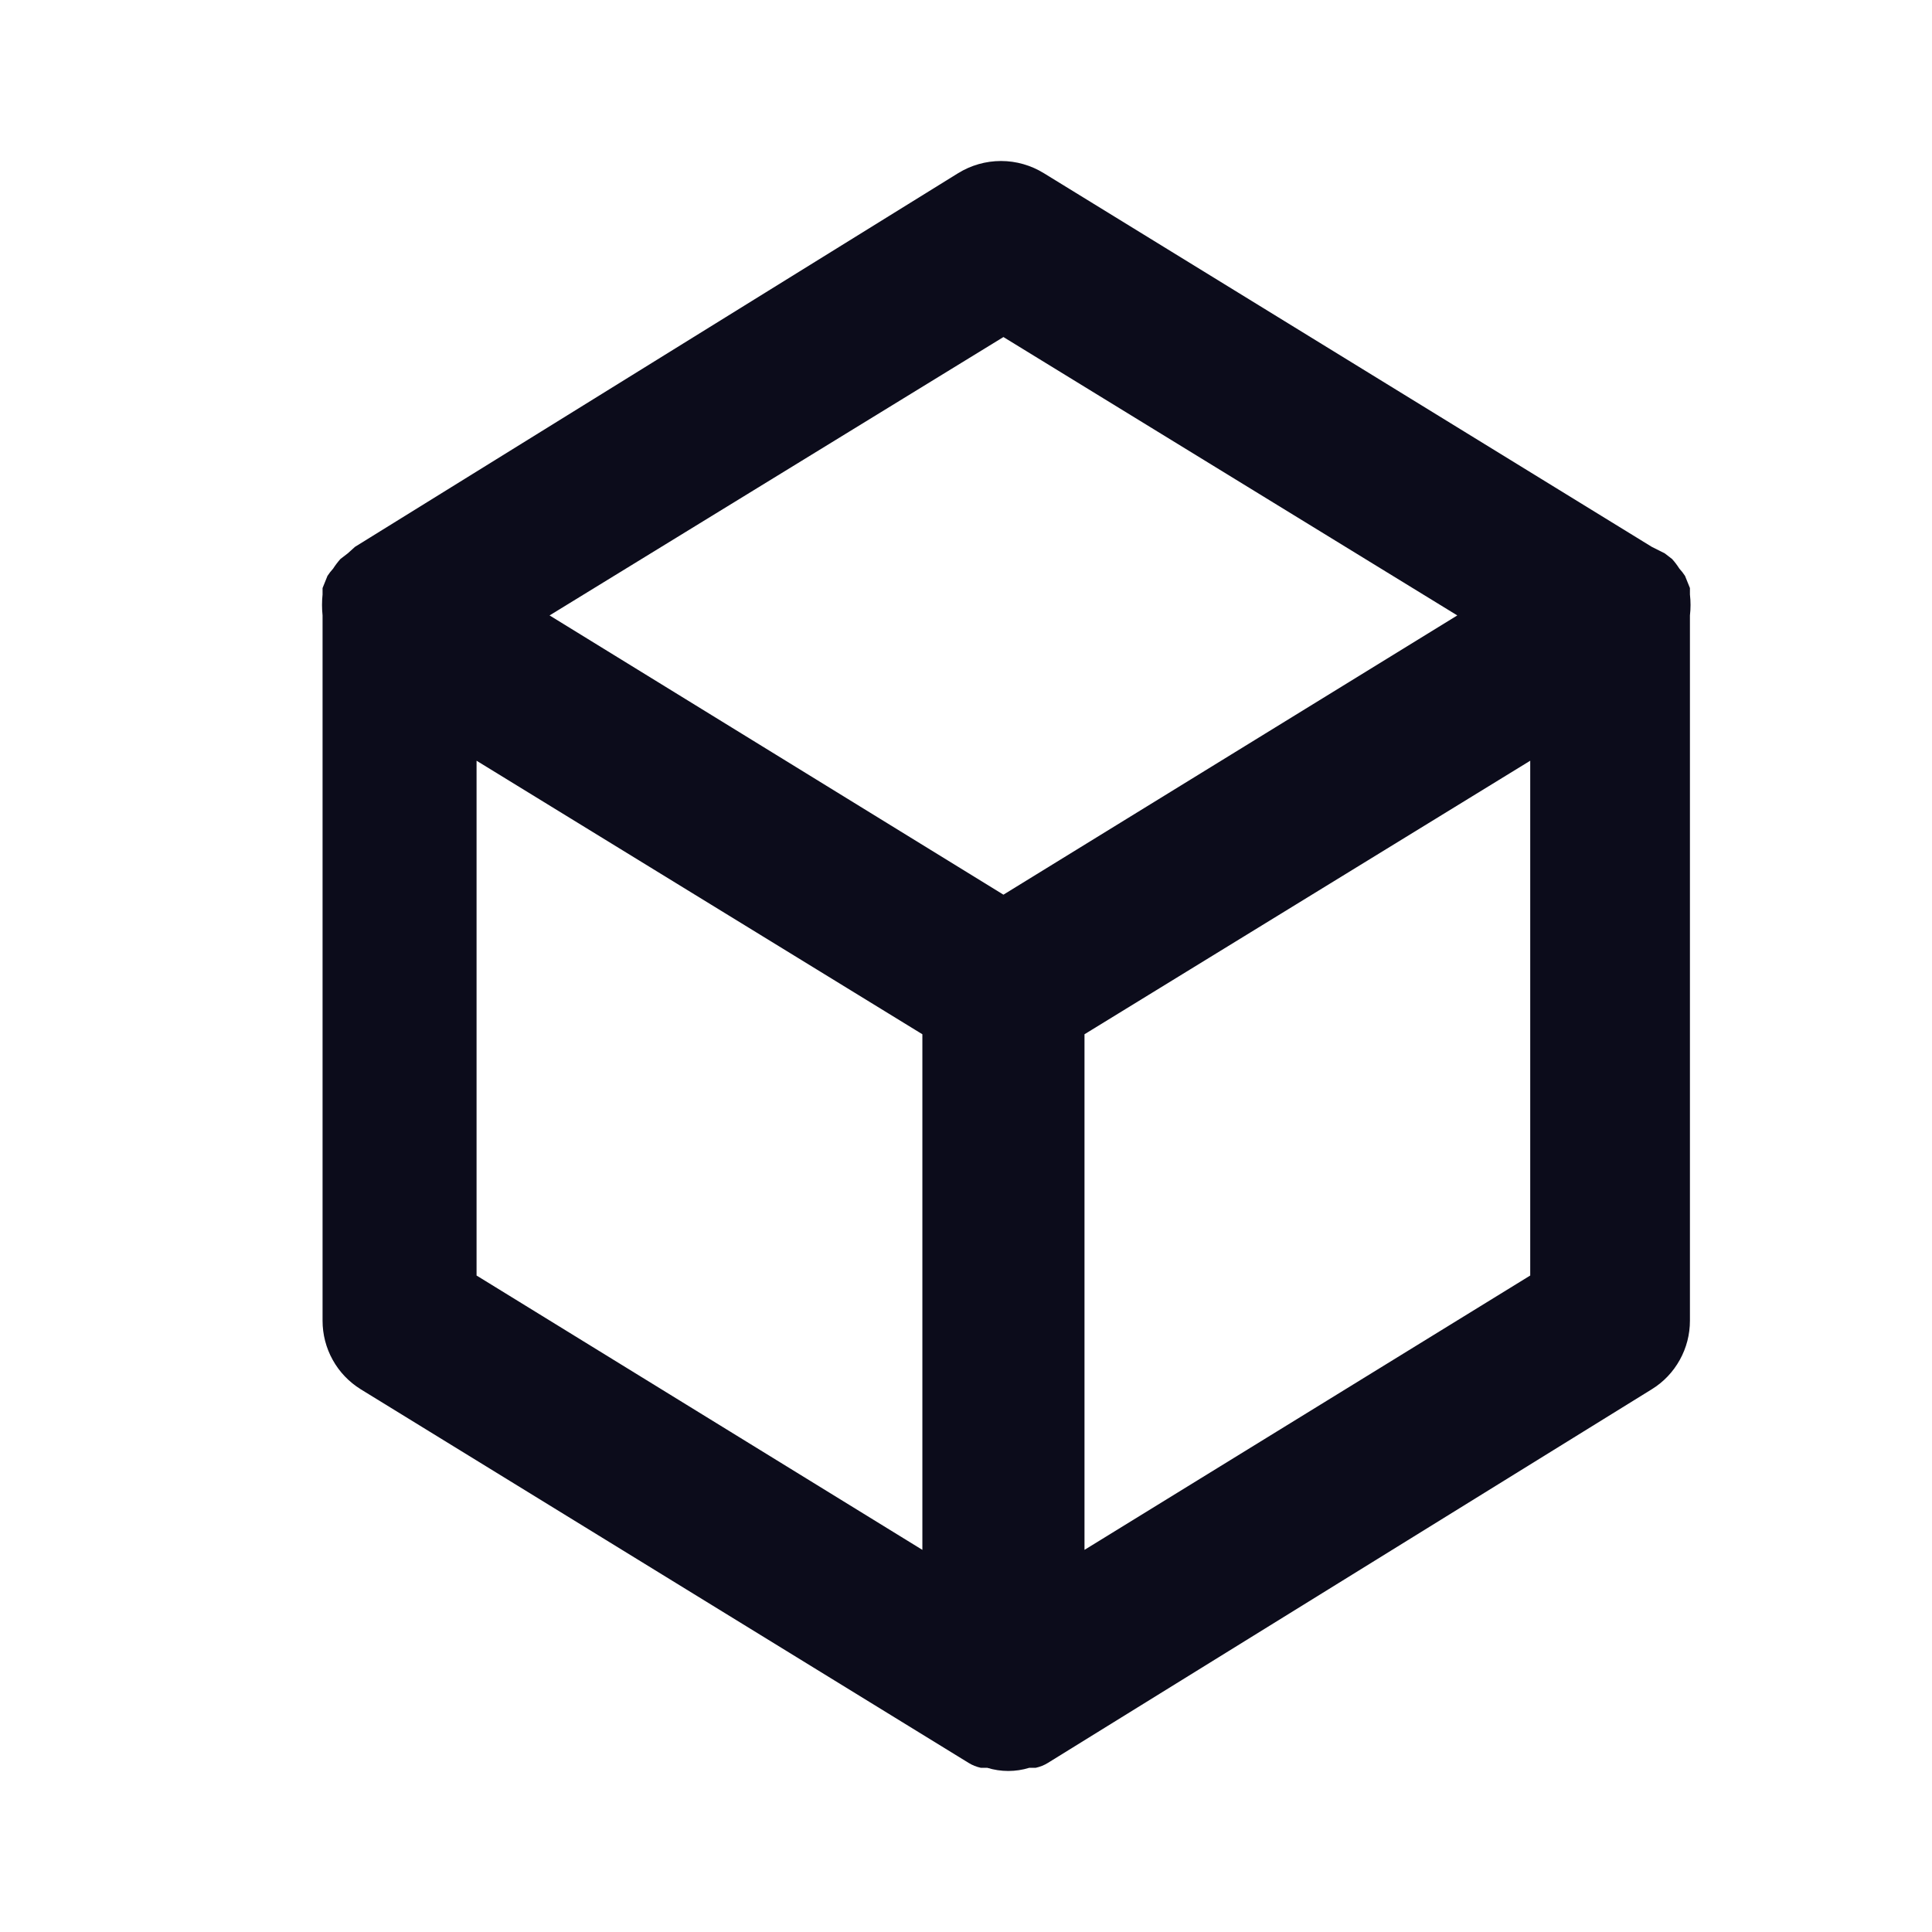
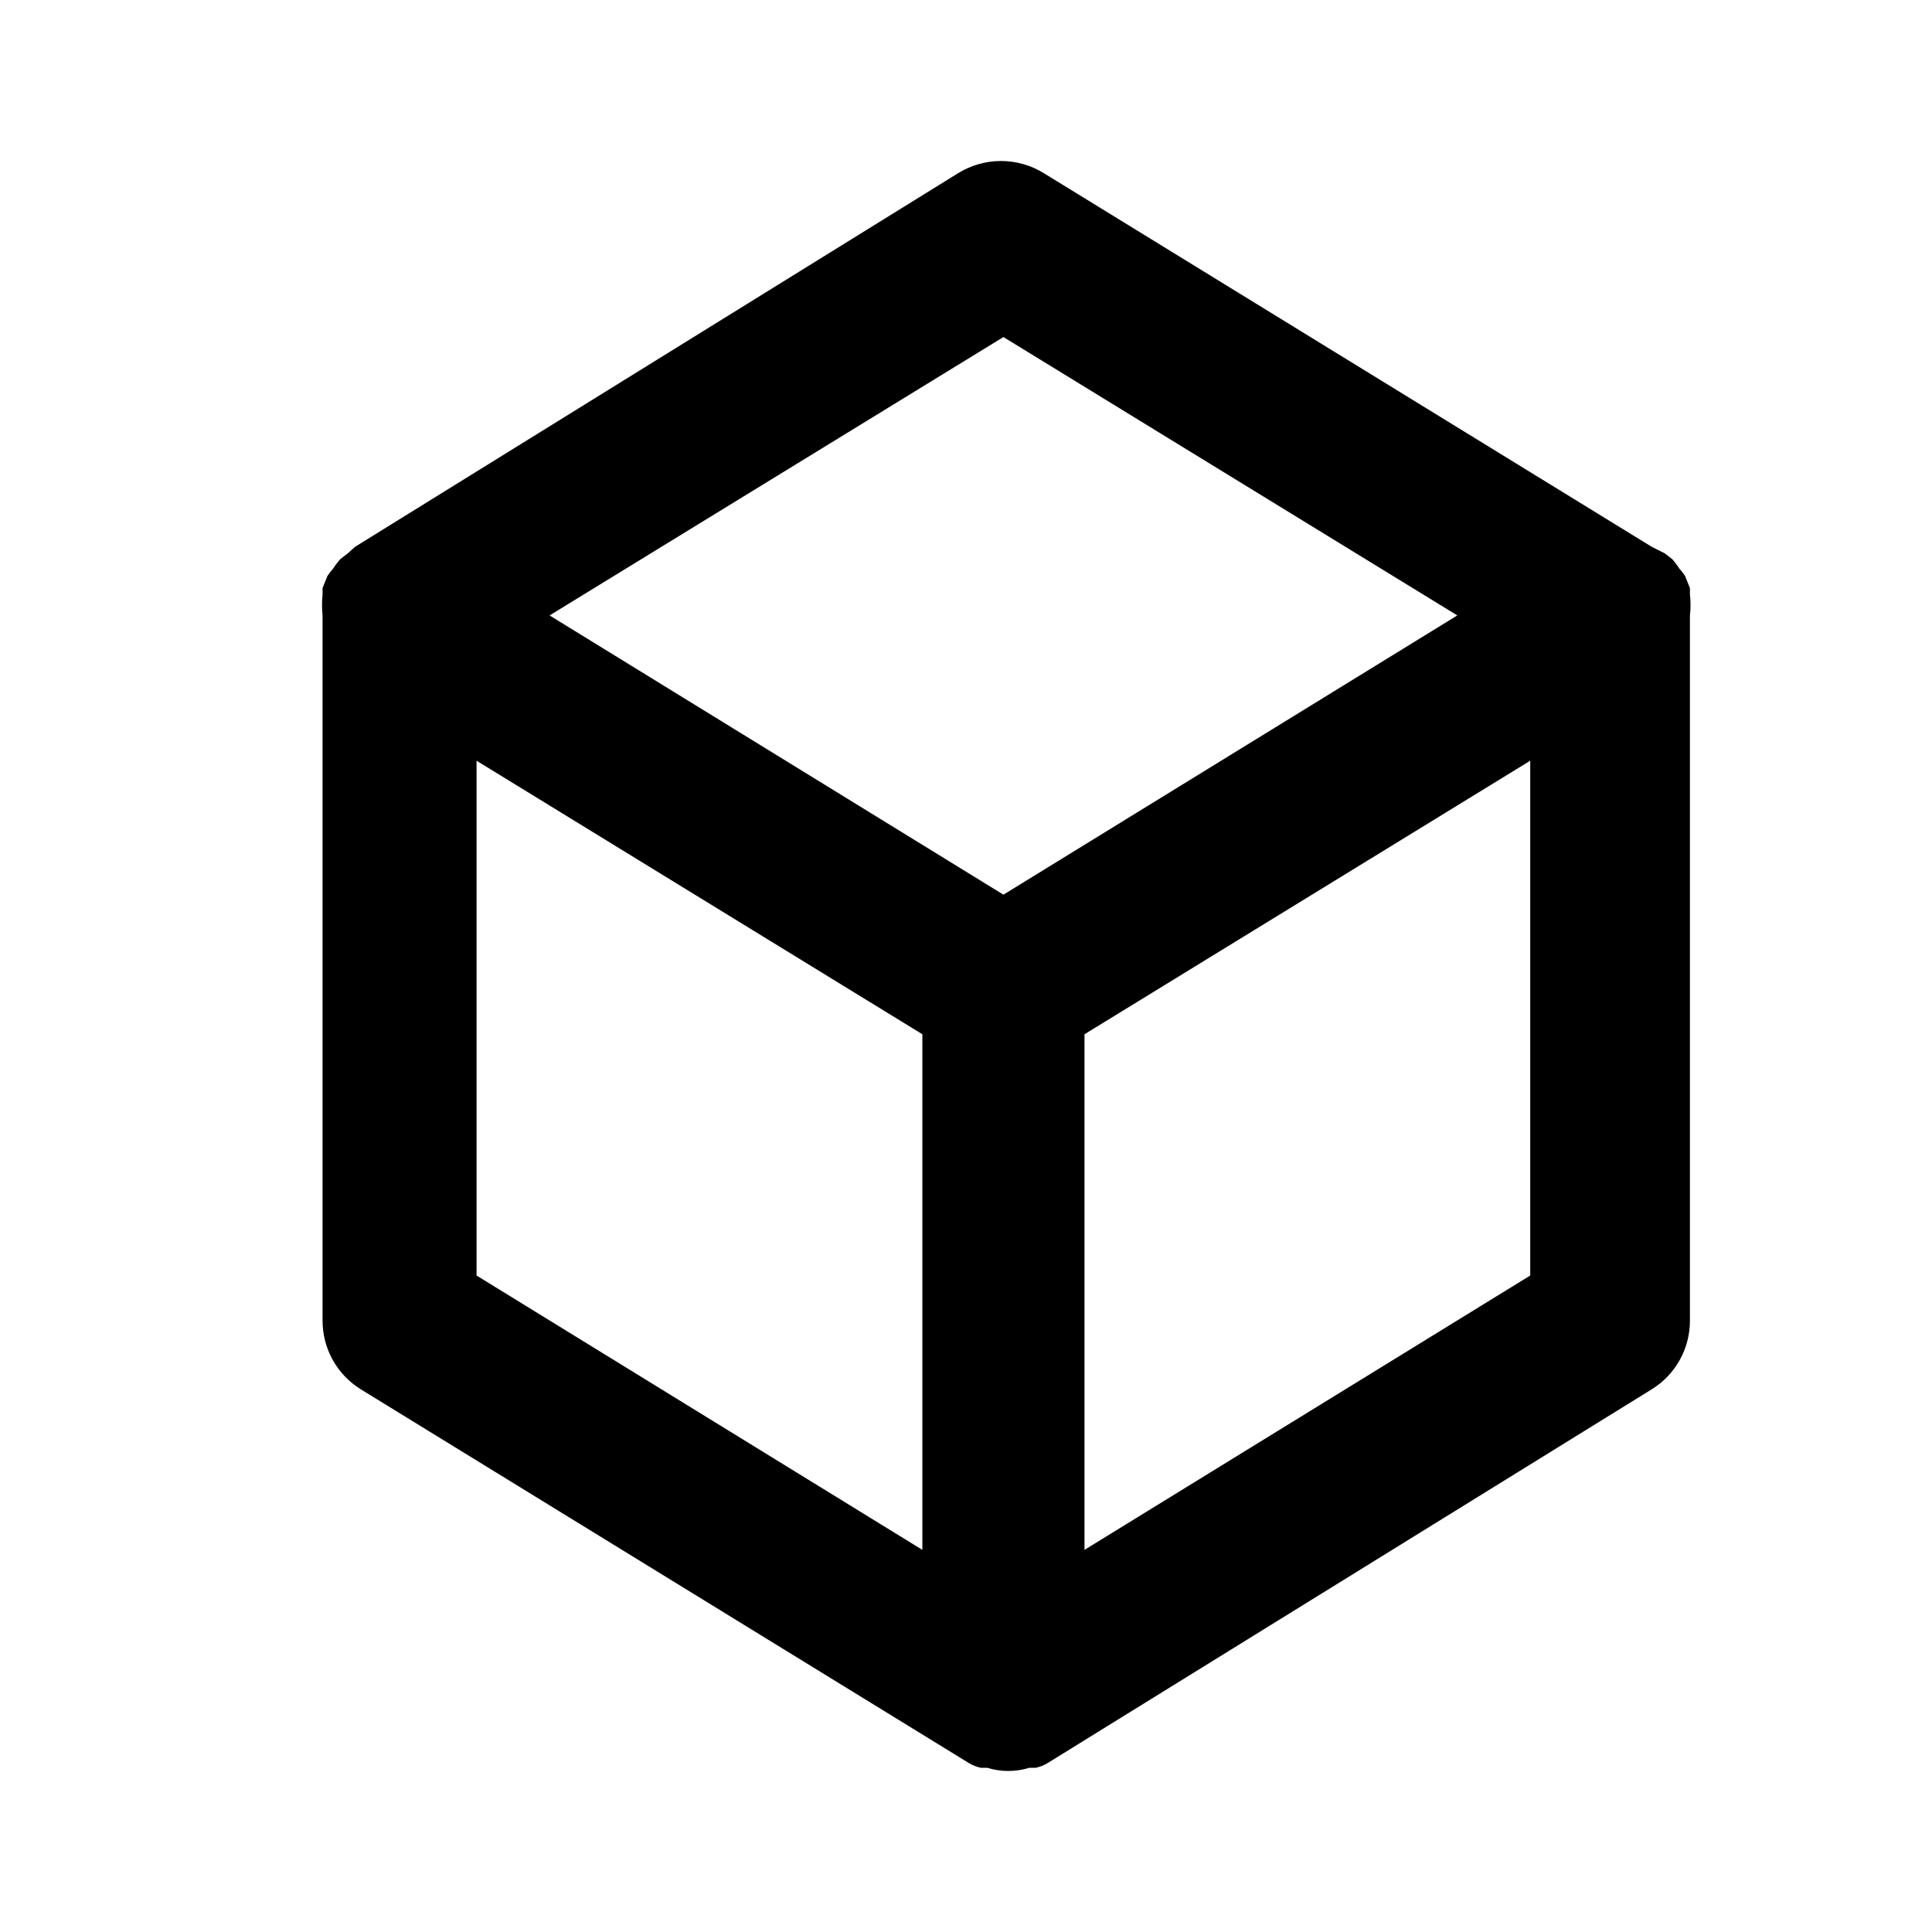
<svg xmlns="http://www.w3.org/2000/svg" width="24" height="24" viewBox="0 0 24 24" fill="none">
-   <path d="M20.993 7.385C20.993 7.385 20.993 7.385 20.993 7.305L20.932 7.154C20.911 7.122 20.888 7.092 20.862 7.064C20.835 7.022 20.805 6.981 20.771 6.944L20.68 6.874L20.519 6.793L12.968 2.152C12.808 2.053 12.623 2 12.435 2C12.246 2 12.061 2.053 11.901 2.152L4.41 6.793L4.32 6.874L4.229 6.944C4.196 6.981 4.165 7.022 4.138 7.064C4.112 7.092 4.089 7.122 4.068 7.154L4.007 7.305C4.007 7.305 4.007 7.305 4.007 7.385C3.998 7.471 3.998 7.559 4.007 7.645V16.406C4.007 16.577 4.05 16.744 4.133 16.893C4.216 17.043 4.336 17.168 4.481 17.258L12.032 21.899C12.078 21.928 12.129 21.948 12.183 21.96C12.183 21.96 12.233 21.96 12.263 21.96C12.434 22.013 12.617 22.013 12.787 21.96C12.787 21.96 12.837 21.96 12.867 21.96C12.921 21.948 12.972 21.928 13.018 21.899L20.519 17.258C20.665 17.168 20.784 17.043 20.867 16.893C20.95 16.744 20.993 16.577 20.993 16.406V7.645C21.003 7.559 21.003 7.471 20.993 7.385ZM11.458 19.253L5.92 15.845V9.45L11.458 12.848V19.253ZM12.465 11.114L6.827 7.645L12.465 4.187L18.103 7.645L12.465 11.114ZM19.009 15.845L13.472 19.253V12.848L19.009 9.45V15.845Z" fill="#0C0C1B" />
+   <path d="M20.993 7.385C20.993 7.385 20.993 7.385 20.993 7.305L20.932 7.154C20.911 7.122 20.888 7.092 20.862 7.064C20.835 7.022 20.805 6.981 20.771 6.944L20.68 6.874L20.519 6.793L12.968 2.152C12.808 2.053 12.623 2 12.435 2C12.246 2 12.061 2.053 11.901 2.152L4.41 6.793L4.32 6.874L4.229 6.944C4.196 6.981 4.165 7.022 4.138 7.064C4.112 7.092 4.089 7.122 4.068 7.154L4.007 7.305C4.007 7.305 4.007 7.305 4.007 7.385C3.998 7.471 3.998 7.559 4.007 7.645V16.406C4.007 16.577 4.05 16.744 4.133 16.893C4.216 17.043 4.336 17.168 4.481 17.258L12.032 21.899C12.078 21.928 12.129 21.948 12.183 21.96C12.183 21.96 12.233 21.96 12.263 21.96C12.434 22.013 12.617 22.013 12.787 21.96C12.787 21.96 12.837 21.96 12.867 21.96C12.921 21.948 12.972 21.928 13.018 21.899L20.519 17.258C20.665 17.168 20.784 17.043 20.867 16.893C20.95 16.744 20.993 16.577 20.993 16.406V7.645C21.003 7.559 21.003 7.471 20.993 7.385ZM11.458 19.253L5.92 15.845V9.45L11.458 12.848V19.253ZM12.465 11.114L6.827 7.645L12.465 4.187L18.103 7.645L12.465 11.114ZM19.009 15.845L13.472 19.253V12.848L19.009 9.45V15.845Z" fill="currentColor" />
</svg>
